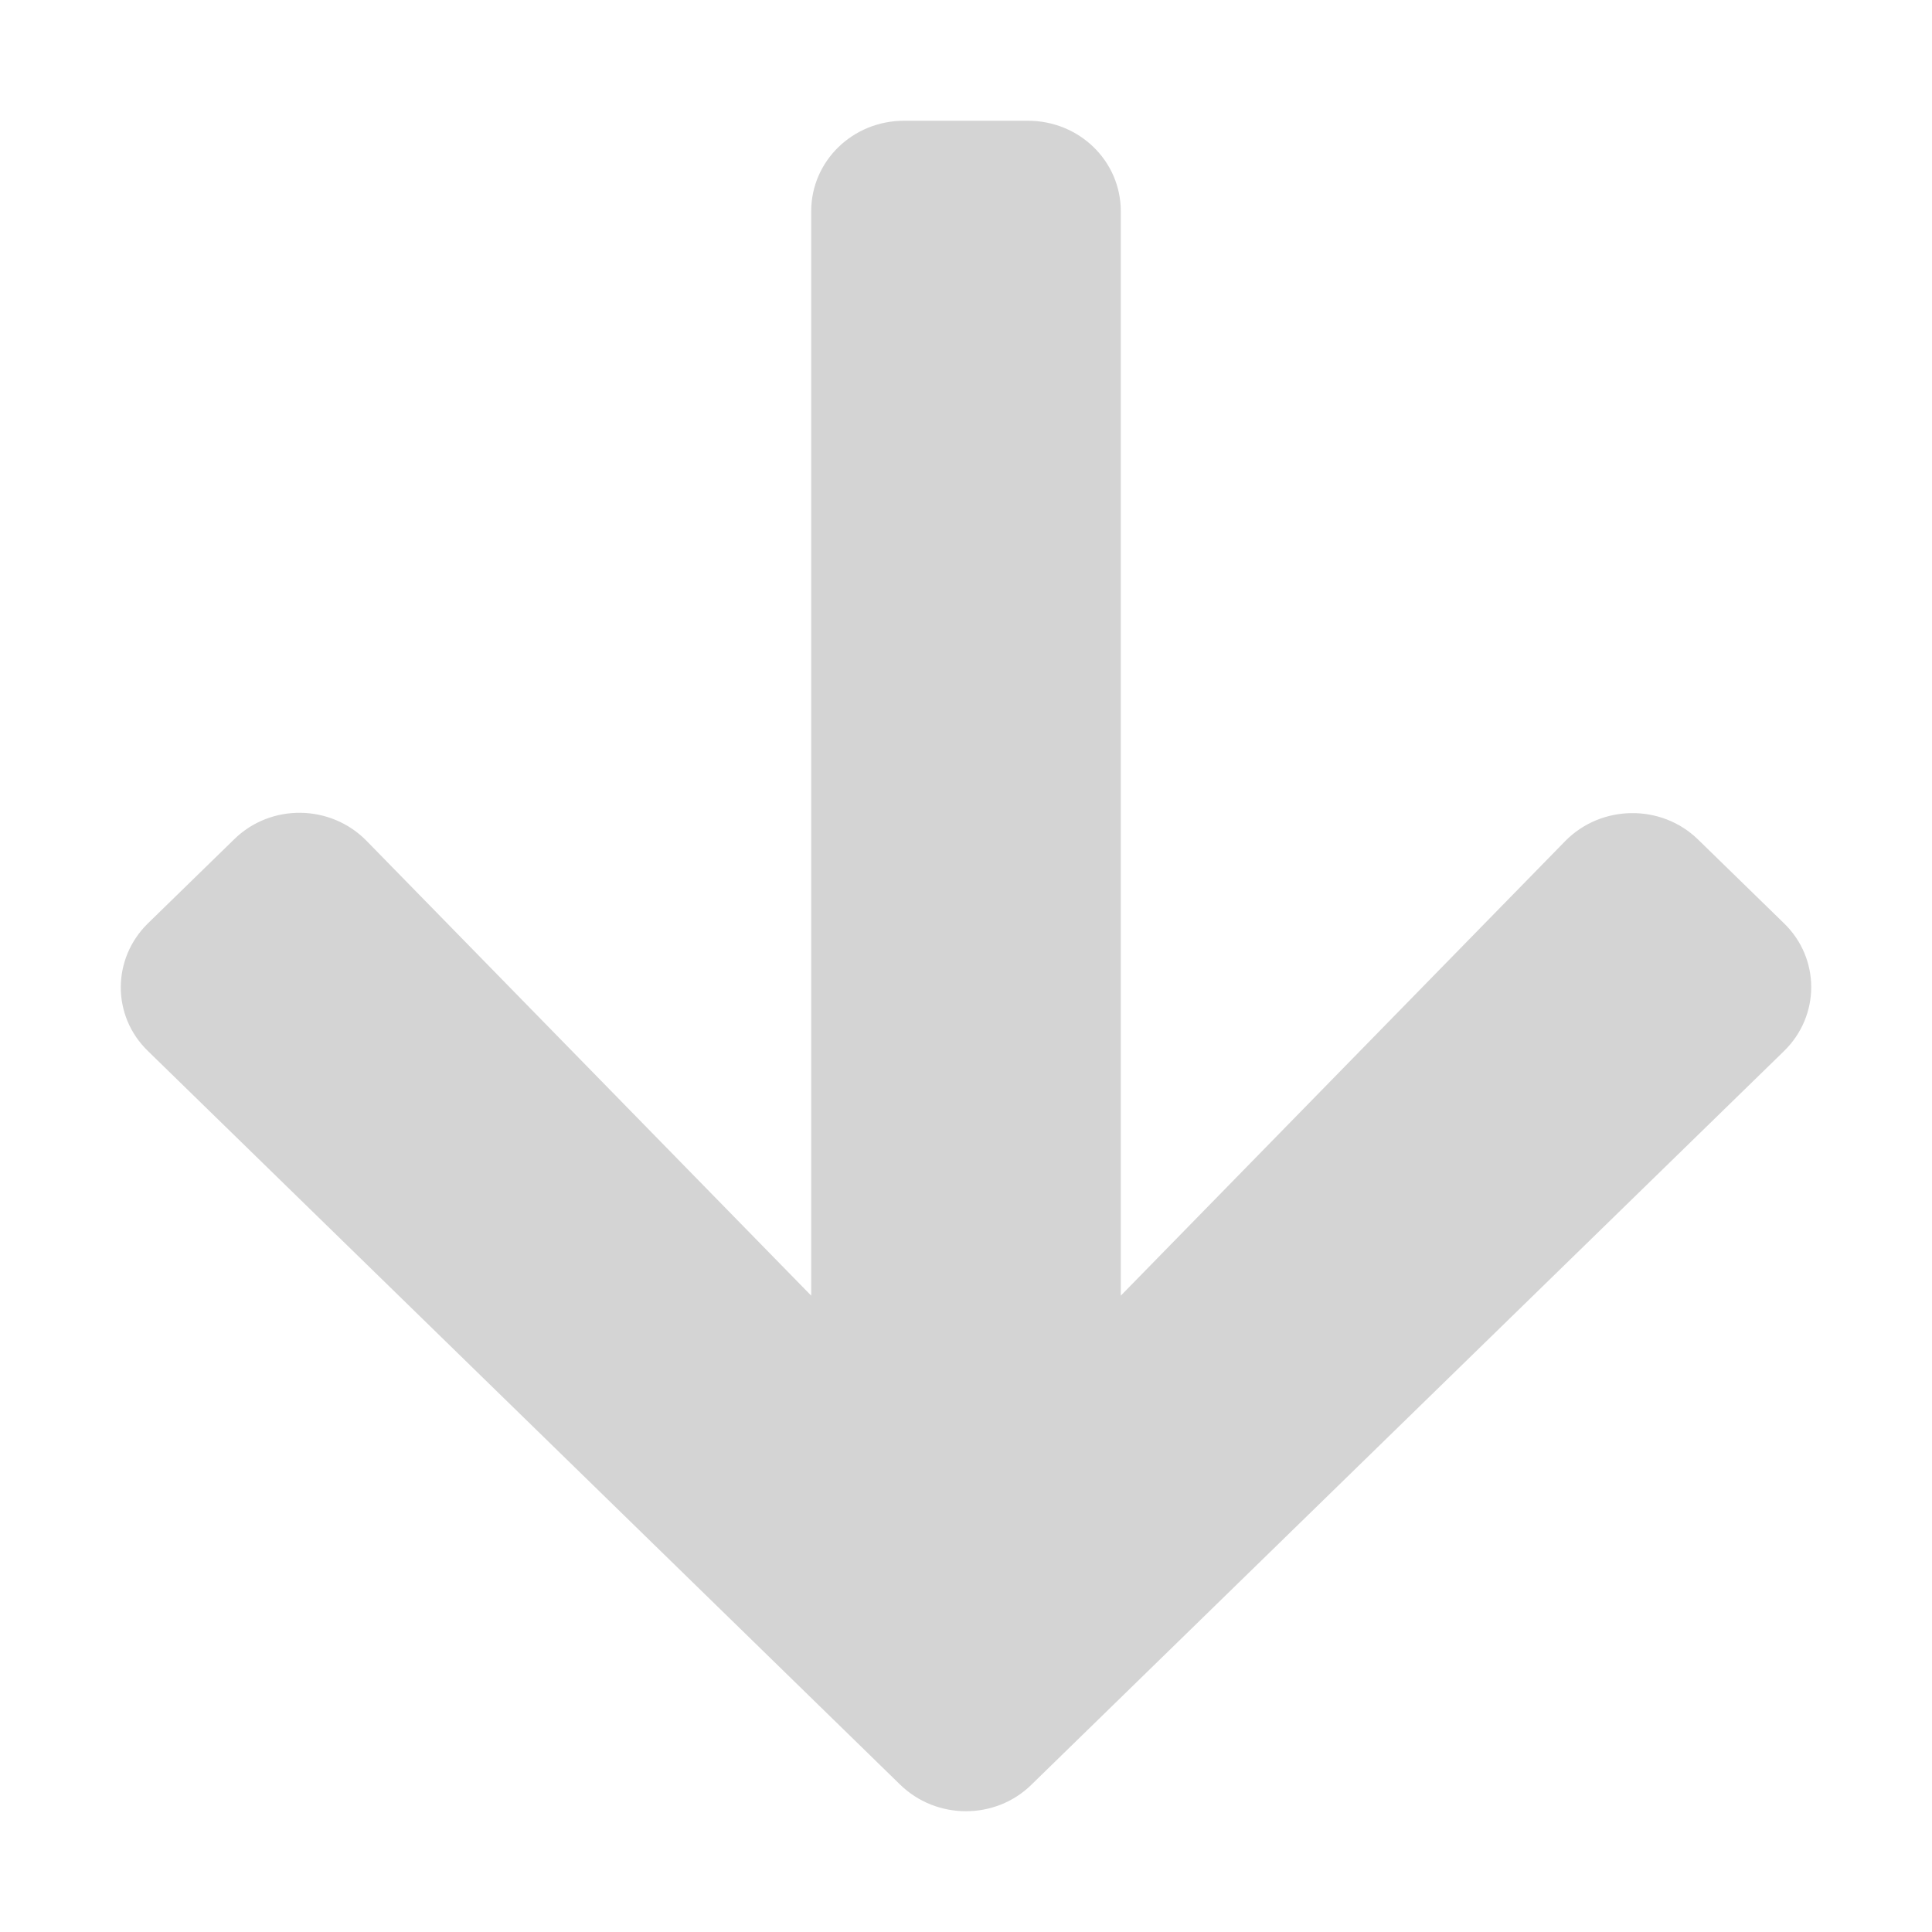
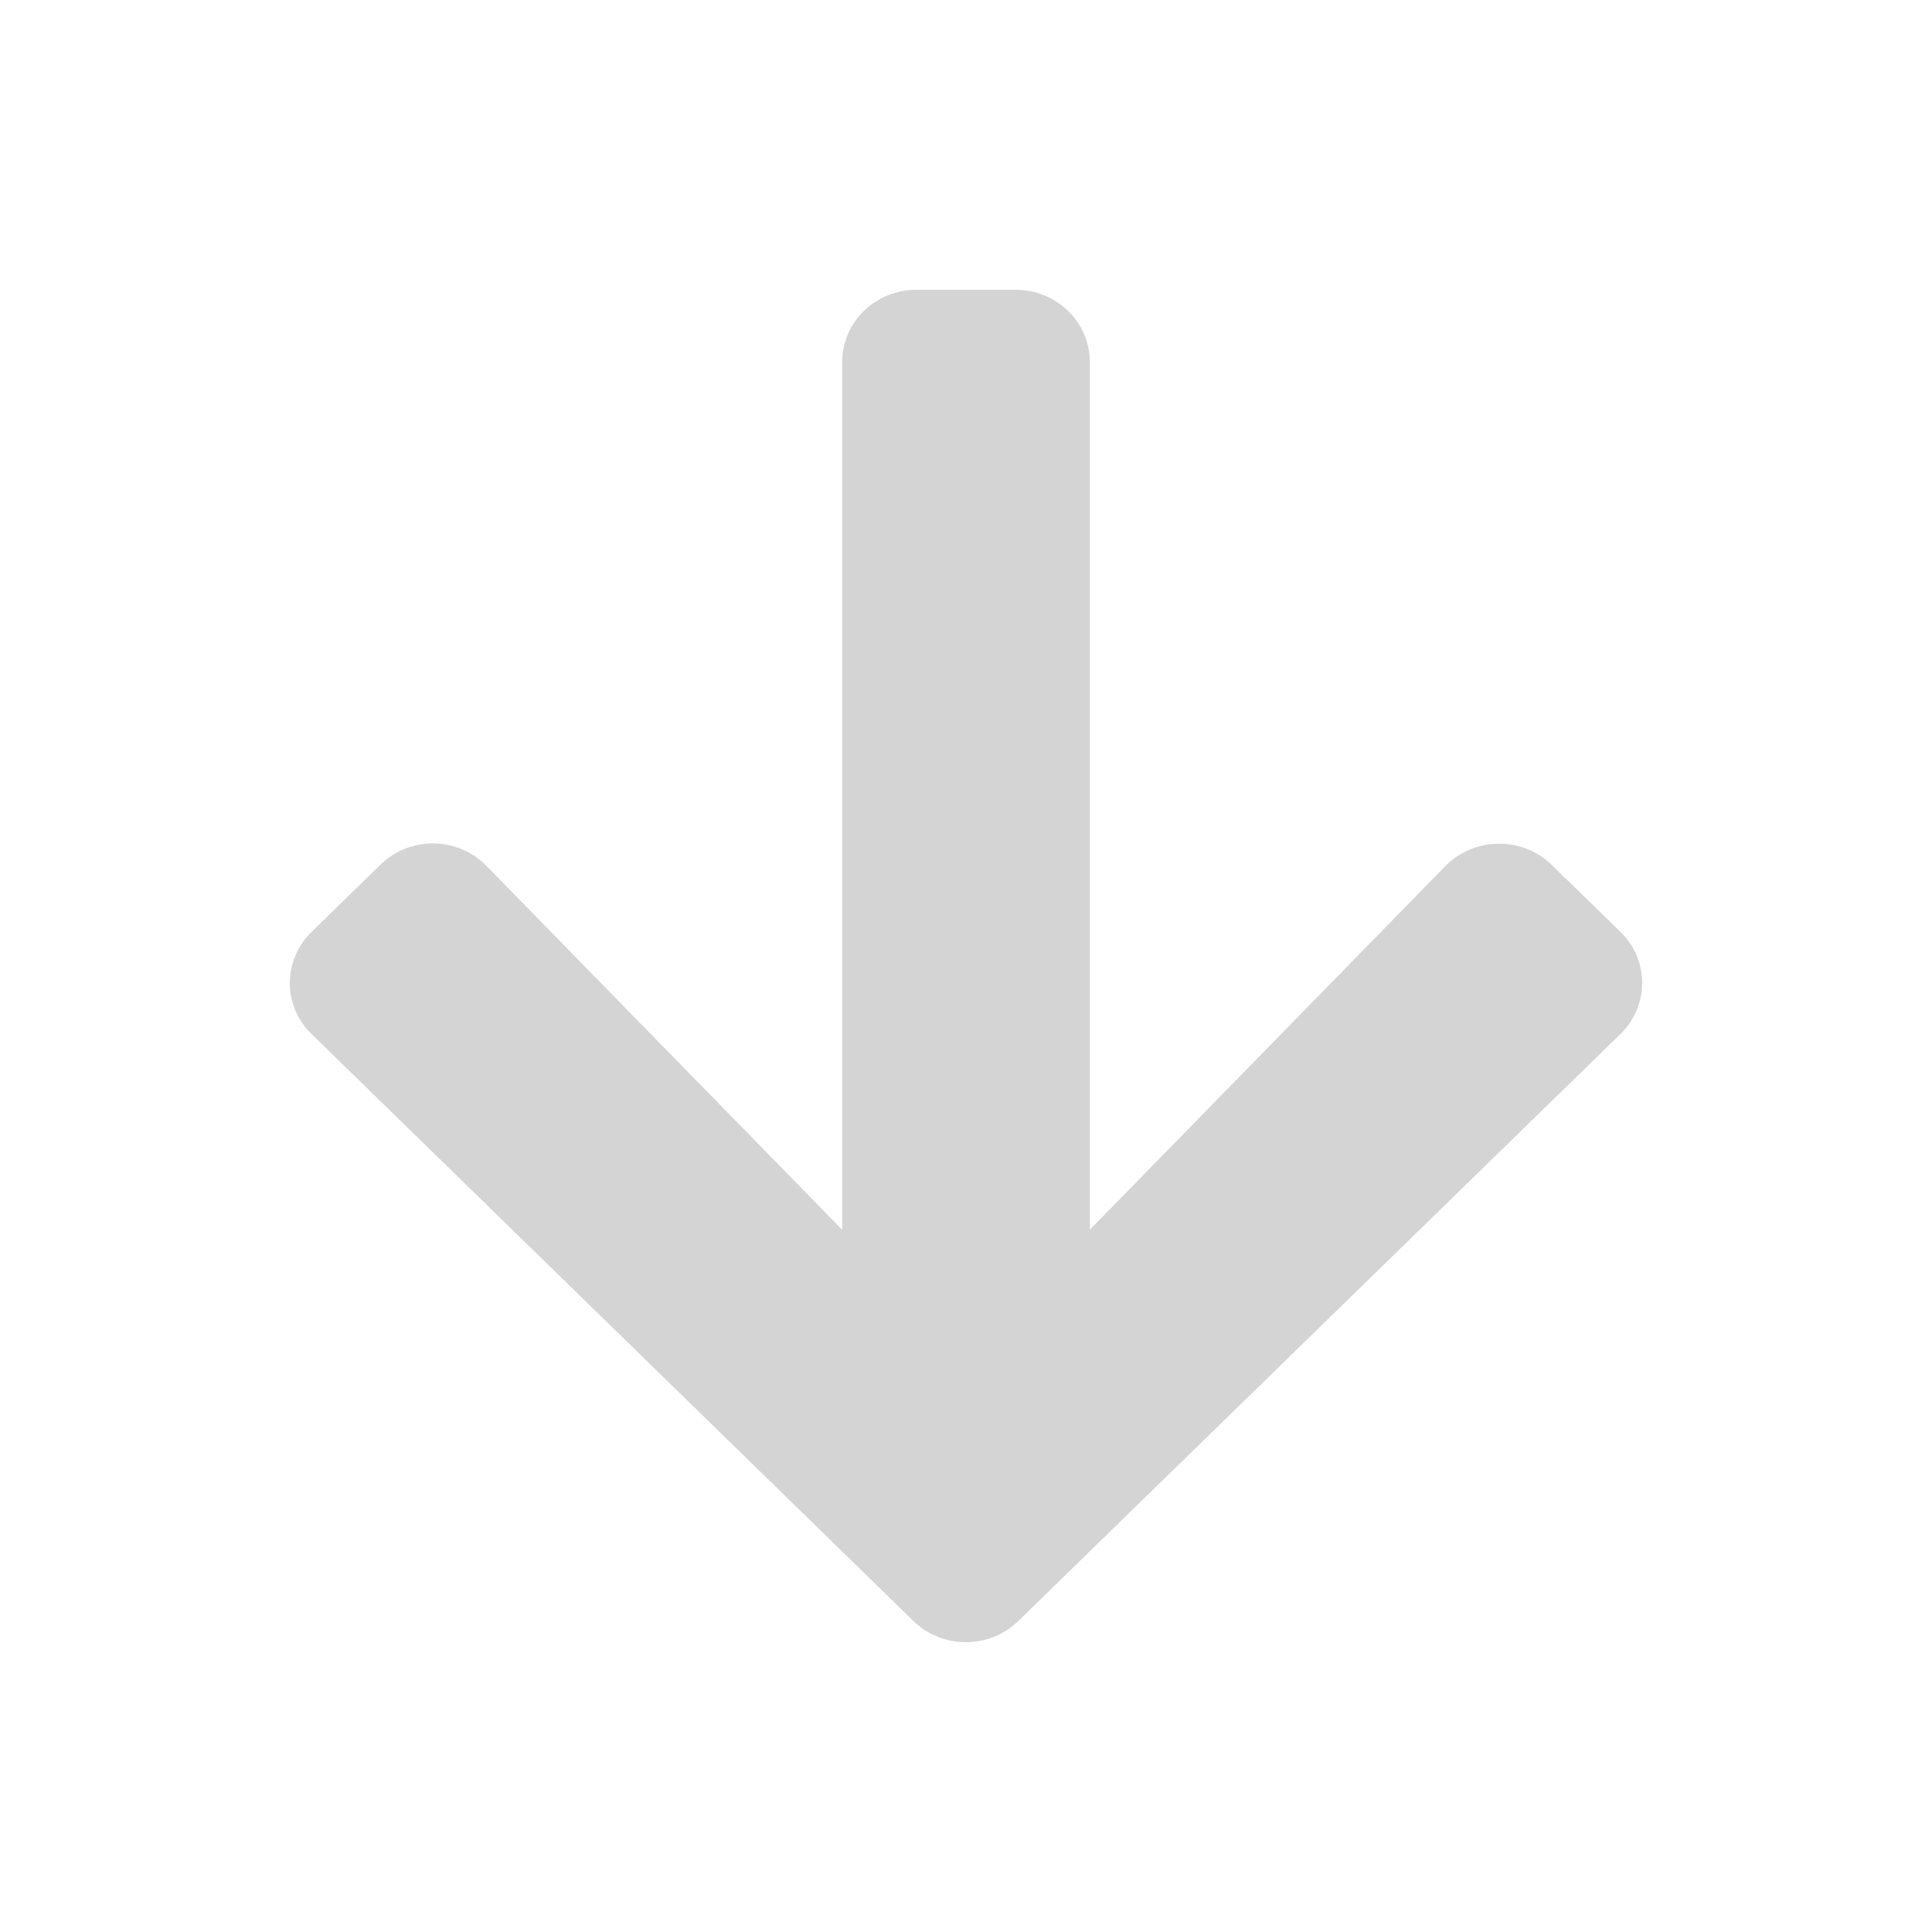
- <svg xmlns="http://www.w3.org/2000/svg" width="16px" height="16px" viewBox="0 0 16 16" version="1.1">
+ <svg xmlns="http://www.w3.org/2000/svg" width="16px" height="16px" viewBox="-2 -2 20 20" version="1.1">
  <g id="Glyphs-/-Arrow-/-Down" stroke="none" stroke-width="1" fill="none" fill-rule="evenodd">
    <path d="M6.952,1.938 L7.646,1.226 C7.94,0.925 8.415,0.925 8.705,1.226 L14.78,7.455 C15.073,7.756 15.073,8.244 14.78,8.542 L8.705,14.774 C8.412,15.075 7.937,15.075 7.646,14.774 L6.952,14.062 C6.656,13.758 6.662,13.261 6.965,12.963 L10.73,9.282 L1.75,9.282 C1.334,9.282 1,8.939 1,8.513 L1,7.487 C1,7.061 1.334,6.718 1.75,6.718 L10.73,6.718 L6.965,3.037 C6.659,2.739 6.652,2.242 6.952,1.938 Z" id="Path" fill="#D4D4D4" fill-rule="nonzero" transform="translate(8, 8) scale(-1, 1) rotate(90) translate(-8, -8) " />
  </g>
</svg>
